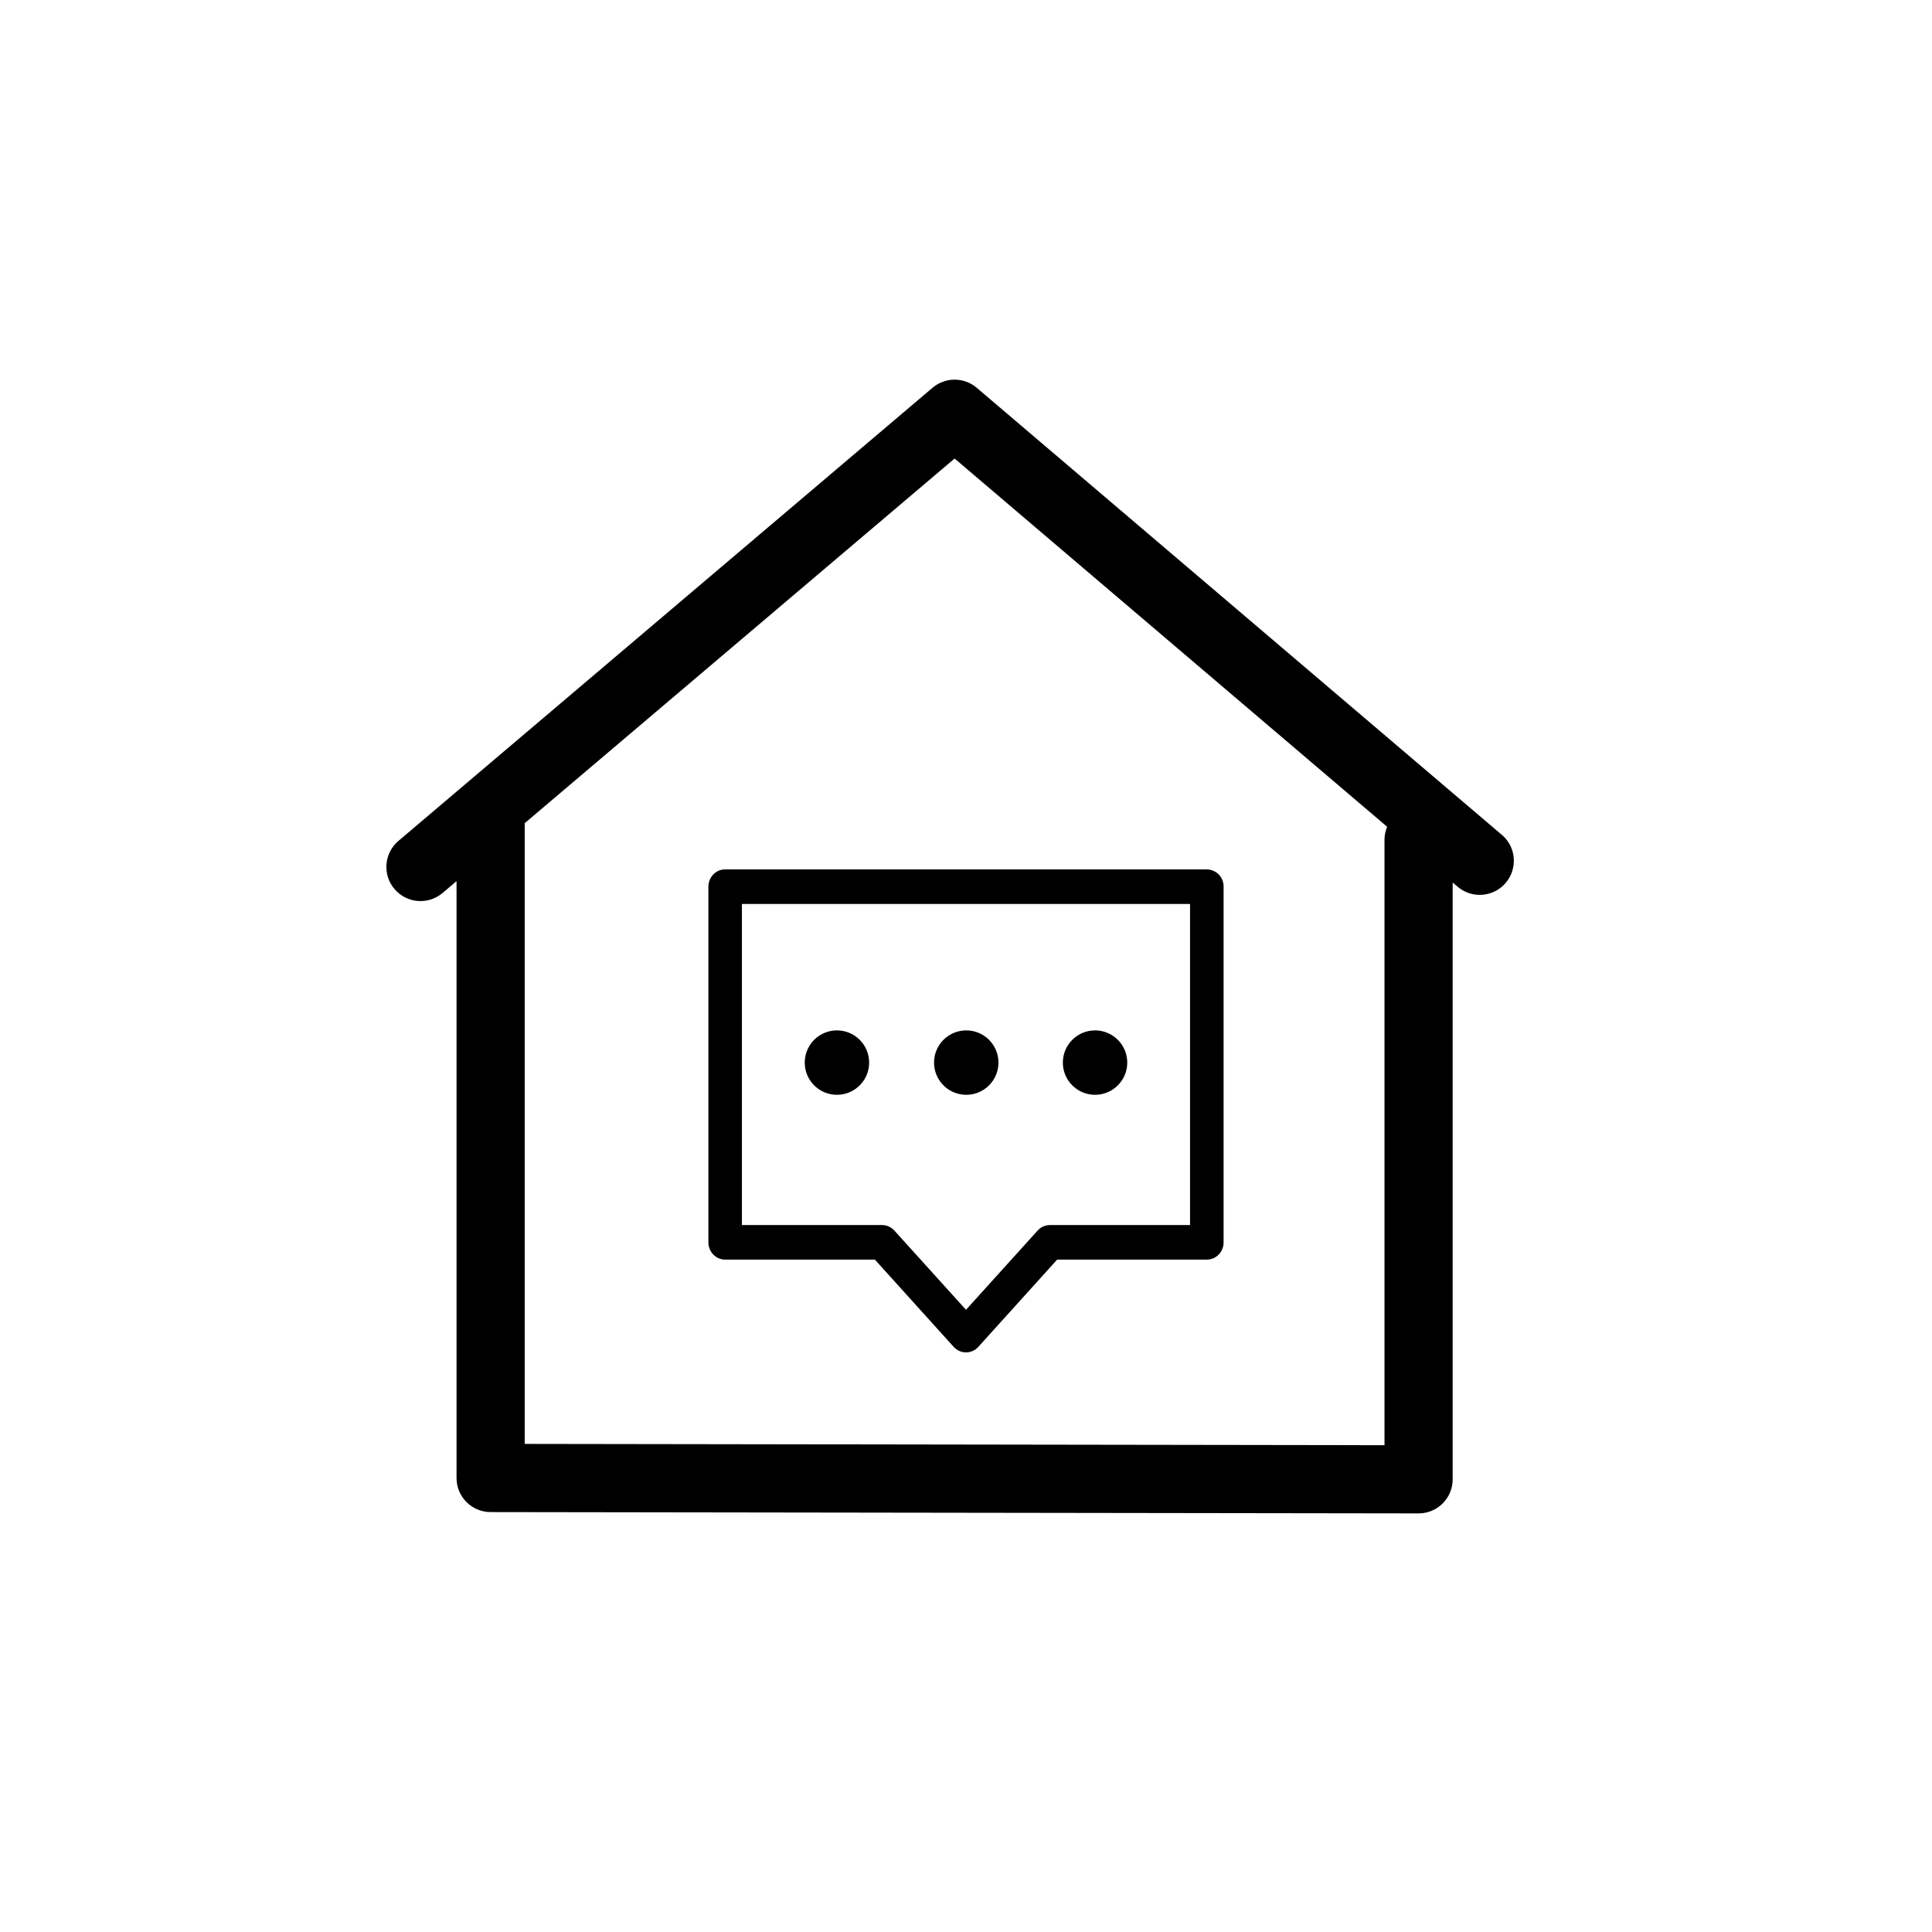
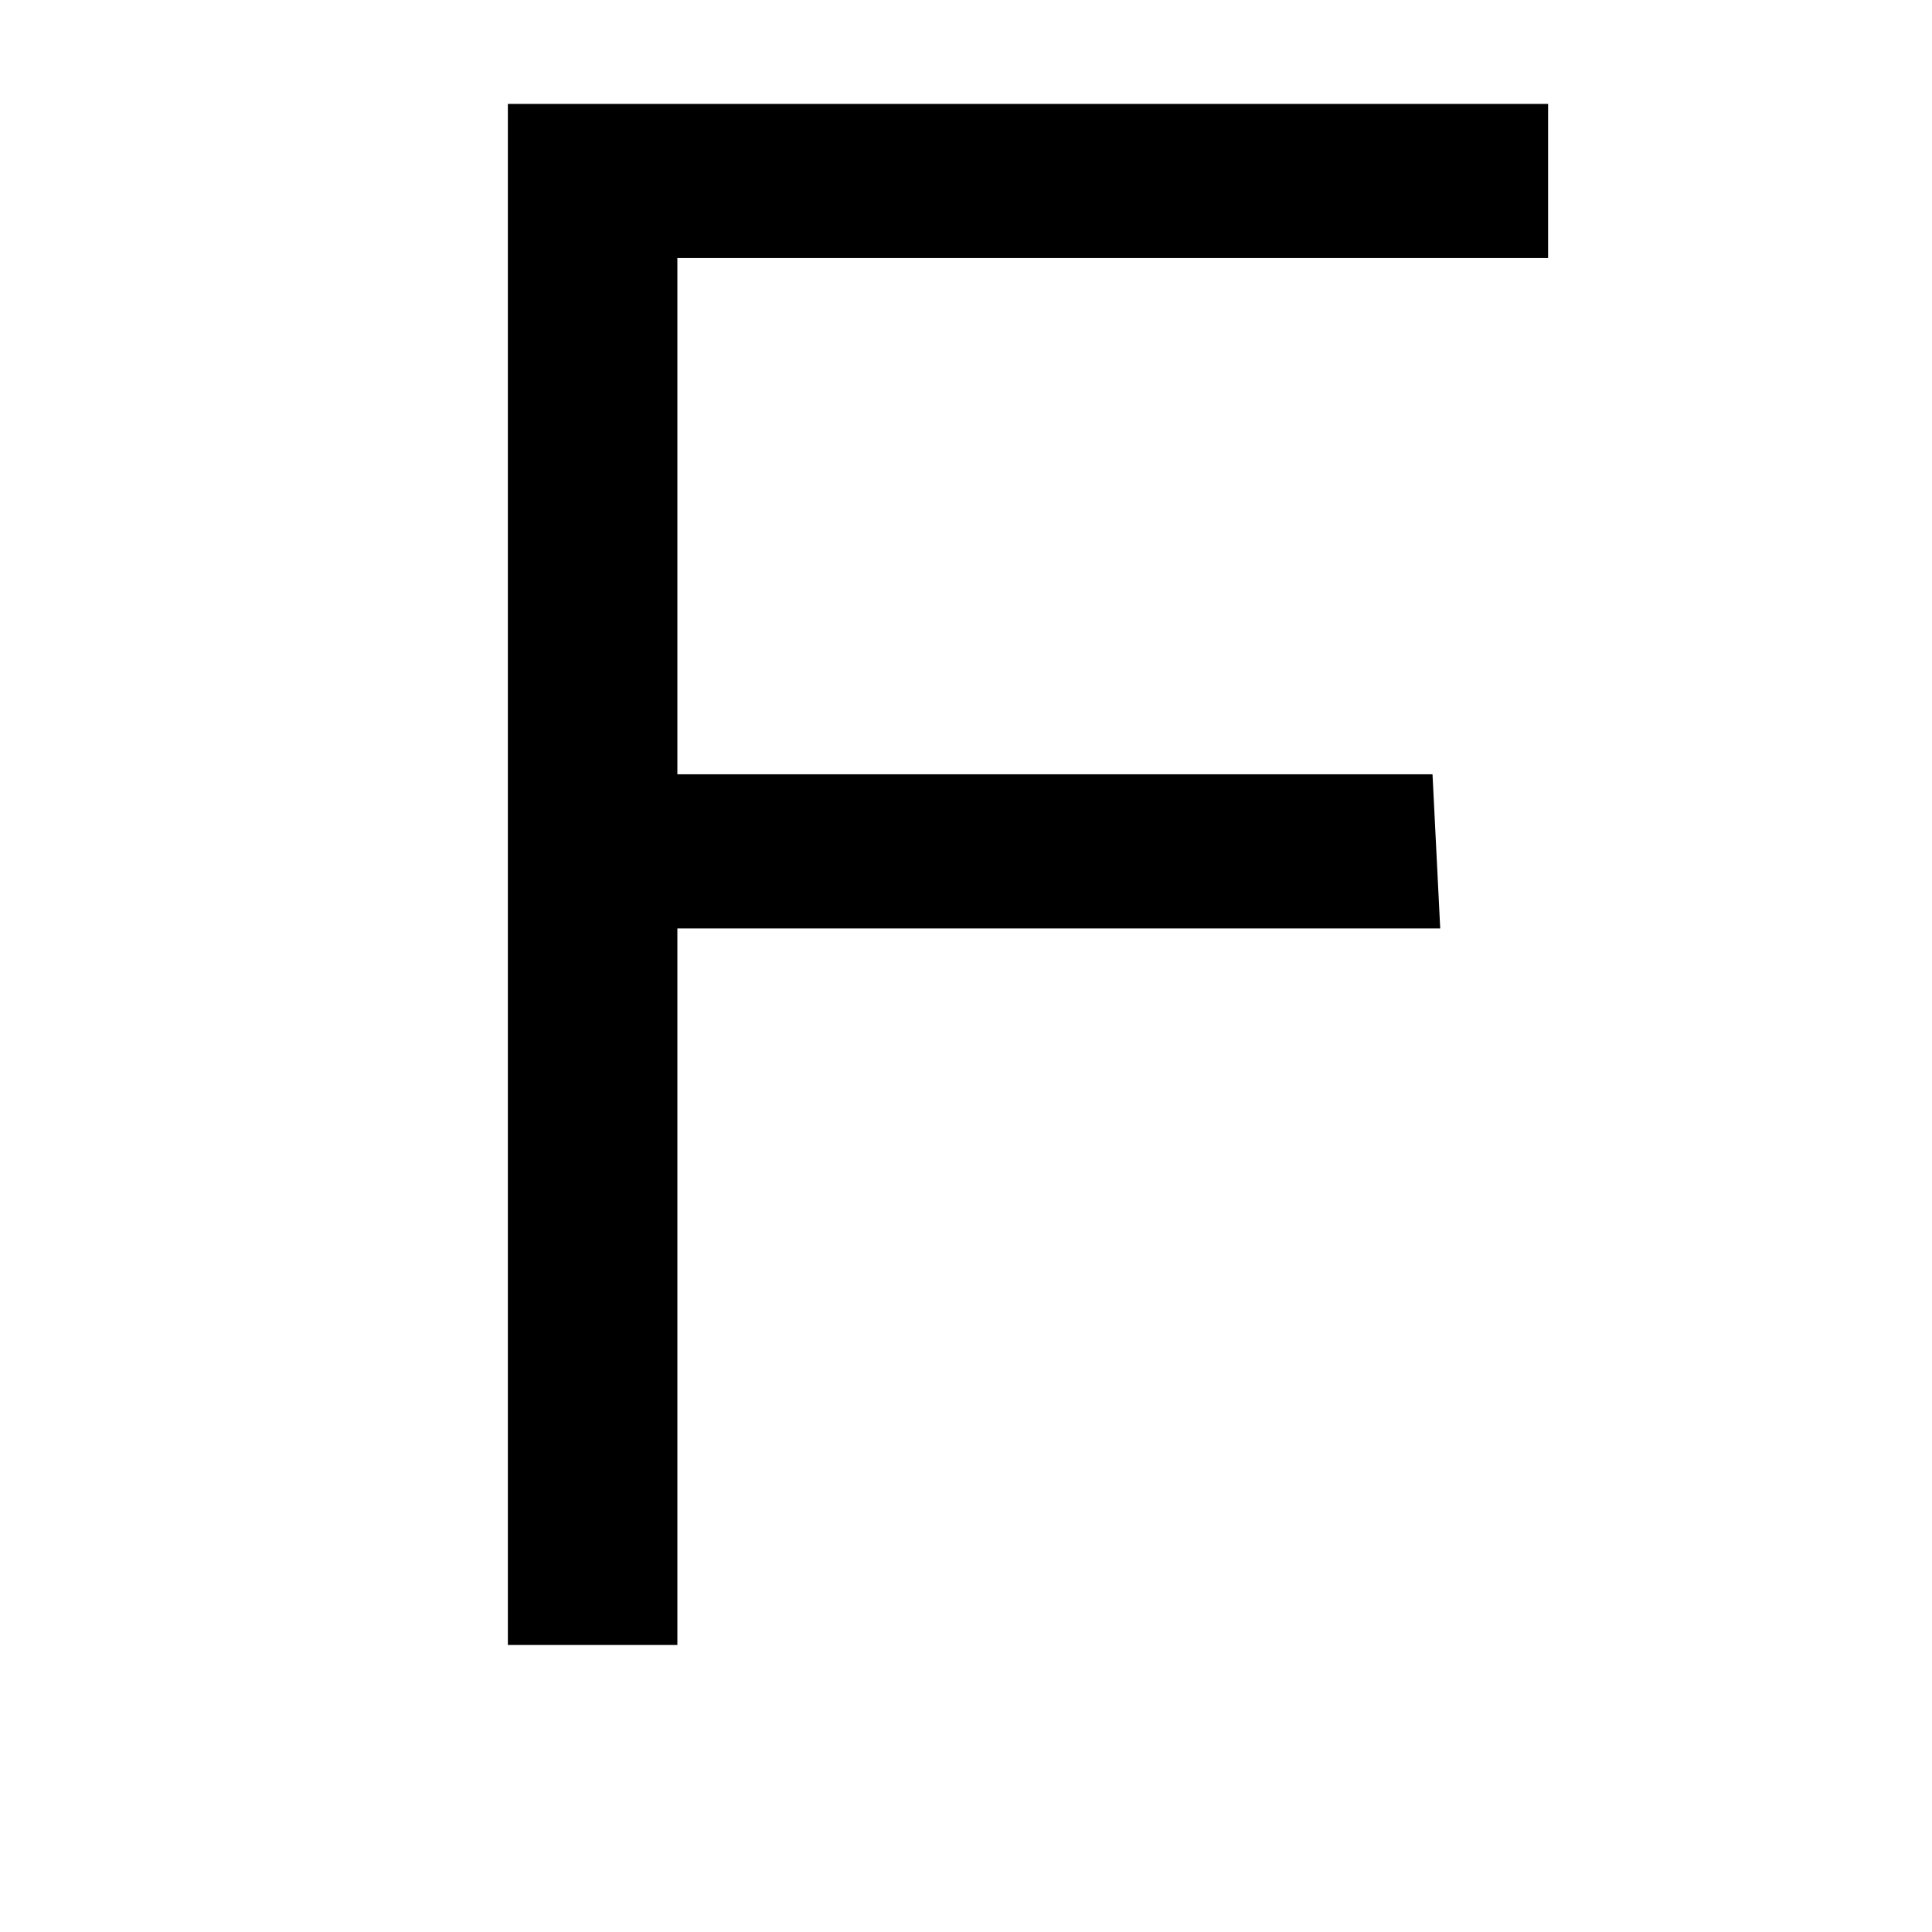
- <svg xmlns="http://www.w3.org/2000/svg" t="1618888716486" class="icon" viewBox="0 0 1024 1024" version="1.1" p-id="3268" width="200" height="200">
-   <path d="M733.815 445.201v320.785l-455.714-0.683V436.309L505.958 243.029l229.257 195.174a17.732 17.732 0 0 0-1.399 7.014m62.686-2.304L517.683 205.534a18.091 18.091 0 0 0-23.415-0.017L211.166 445.713a18.074 18.074 0 0 0 23.415 27.58l7.39-6.281V783.36c0 9.967 8.073 18.074 18.074 18.074L751.889 802.133c9.984 0 18.057-8.09 18.057-18.074V467.763l3.123 2.628a18.074 18.074 0 0 0 23.433-27.494" p-id="3269" />
-   <path d="M393.25 479.113h237.5v170.189h-74.291a8.806 8.806 0 0 0-6.519 2.935L512 694.221l-37.956-41.984a8.789 8.789 0 0 0-6.485-2.935h-74.325v-170.189zM375.467 469.948v188.518c0 5.069 3.977 9.148 8.875 9.148h79.36l41.779 46.268c1.707 1.86 4.062 2.918 6.537 2.918a8.841 8.841 0 0 0 6.485-2.901l41.813-46.285h79.326c4.932 0 8.892-4.079 8.892-9.148V469.948a9.011 9.011 0 0 0-8.875-9.148H384.341c-4.898 0-8.875 4.096-8.875 9.148z" p-id="3270" />
-   <path d="M443.733 546.133a17.067 17.067 0 1 0 0 34.133 17.067 17.067 0 0 0 0-34.133M512 580.267a17.067 17.067 0 1 0 0-34.133 17.067 17.067 0 0 0 0 34.133M580.267 580.267a17.067 17.067 0 1 0 0-34.133 17.067 17.067 0 0 0 0 34.133" p-id="3271" />
+ <svg xmlns="http://www.w3.org/2000/svg" t="1619062470586" class="icon" viewBox="0 0 1024 1024" version="1.1" p-id="1228" width="200" height="200">
+   <path d="M820.526 136.768 359.023 136.768l0 273.632 400.24 0 4.08 81.68L359.023 492.08l0 379.808-89.84 0L269.183 55.088l551.343 0L820.526 136.767z" p-id="1229" />
</svg>
